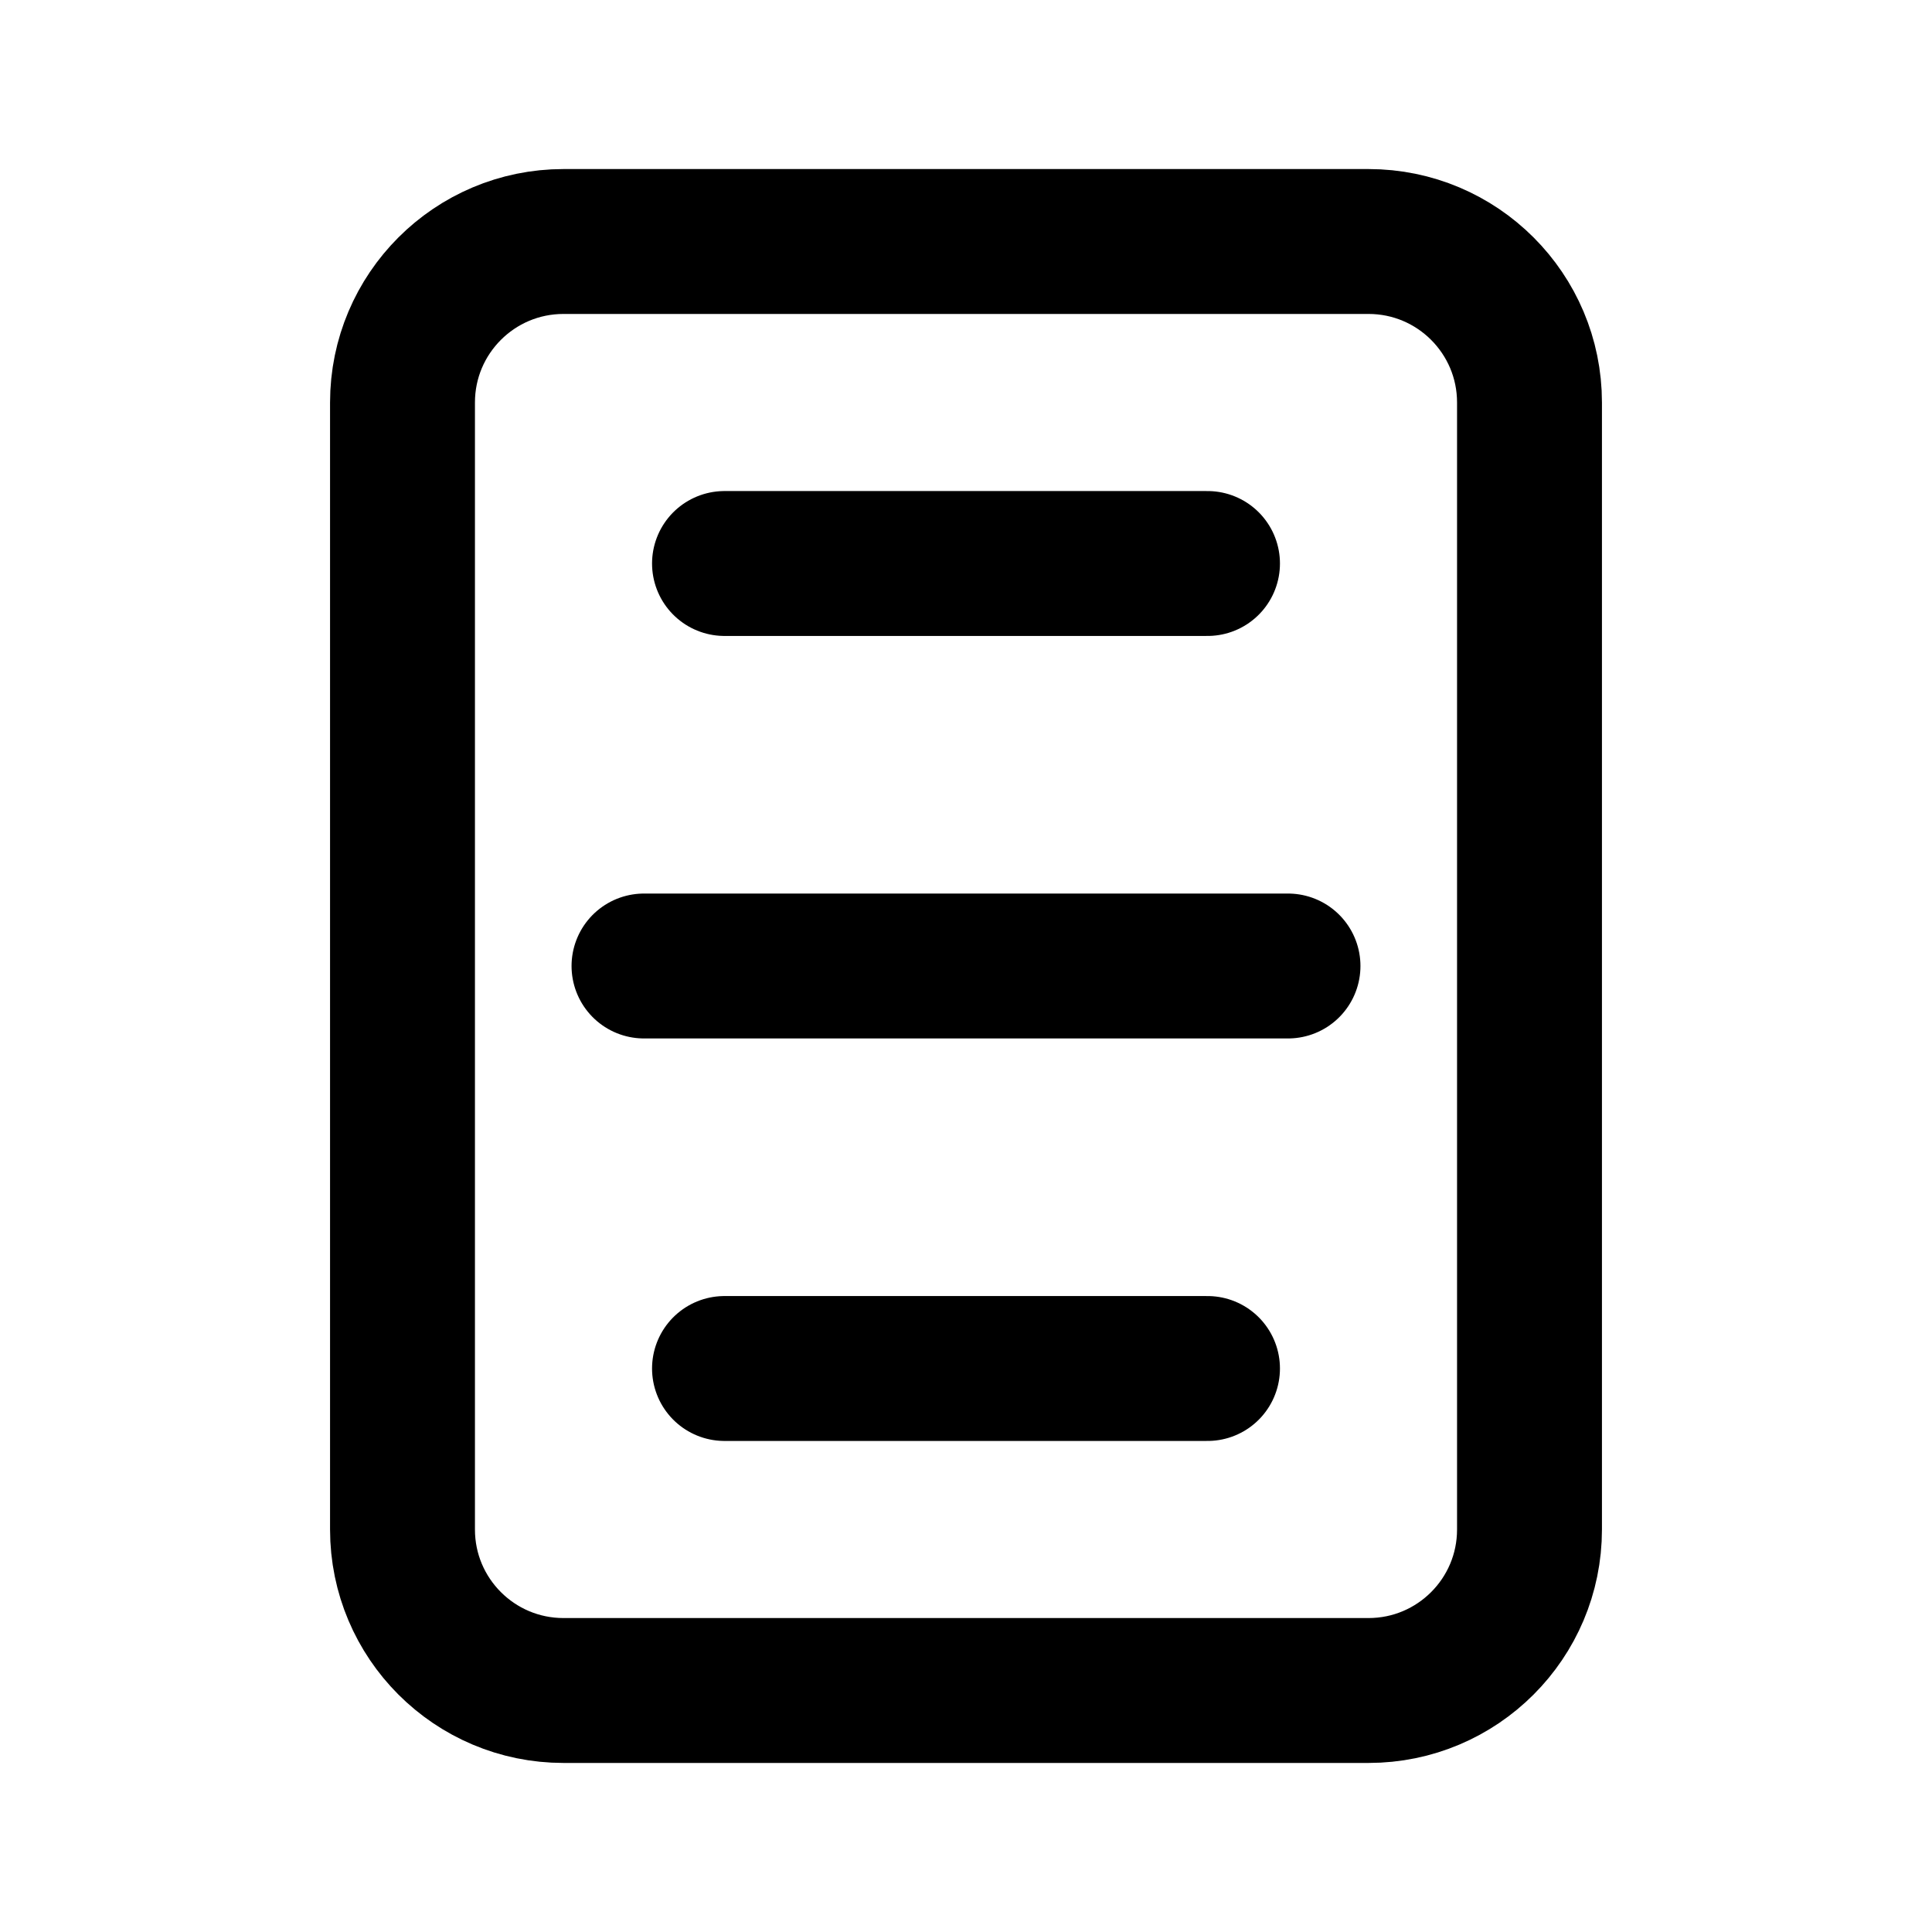
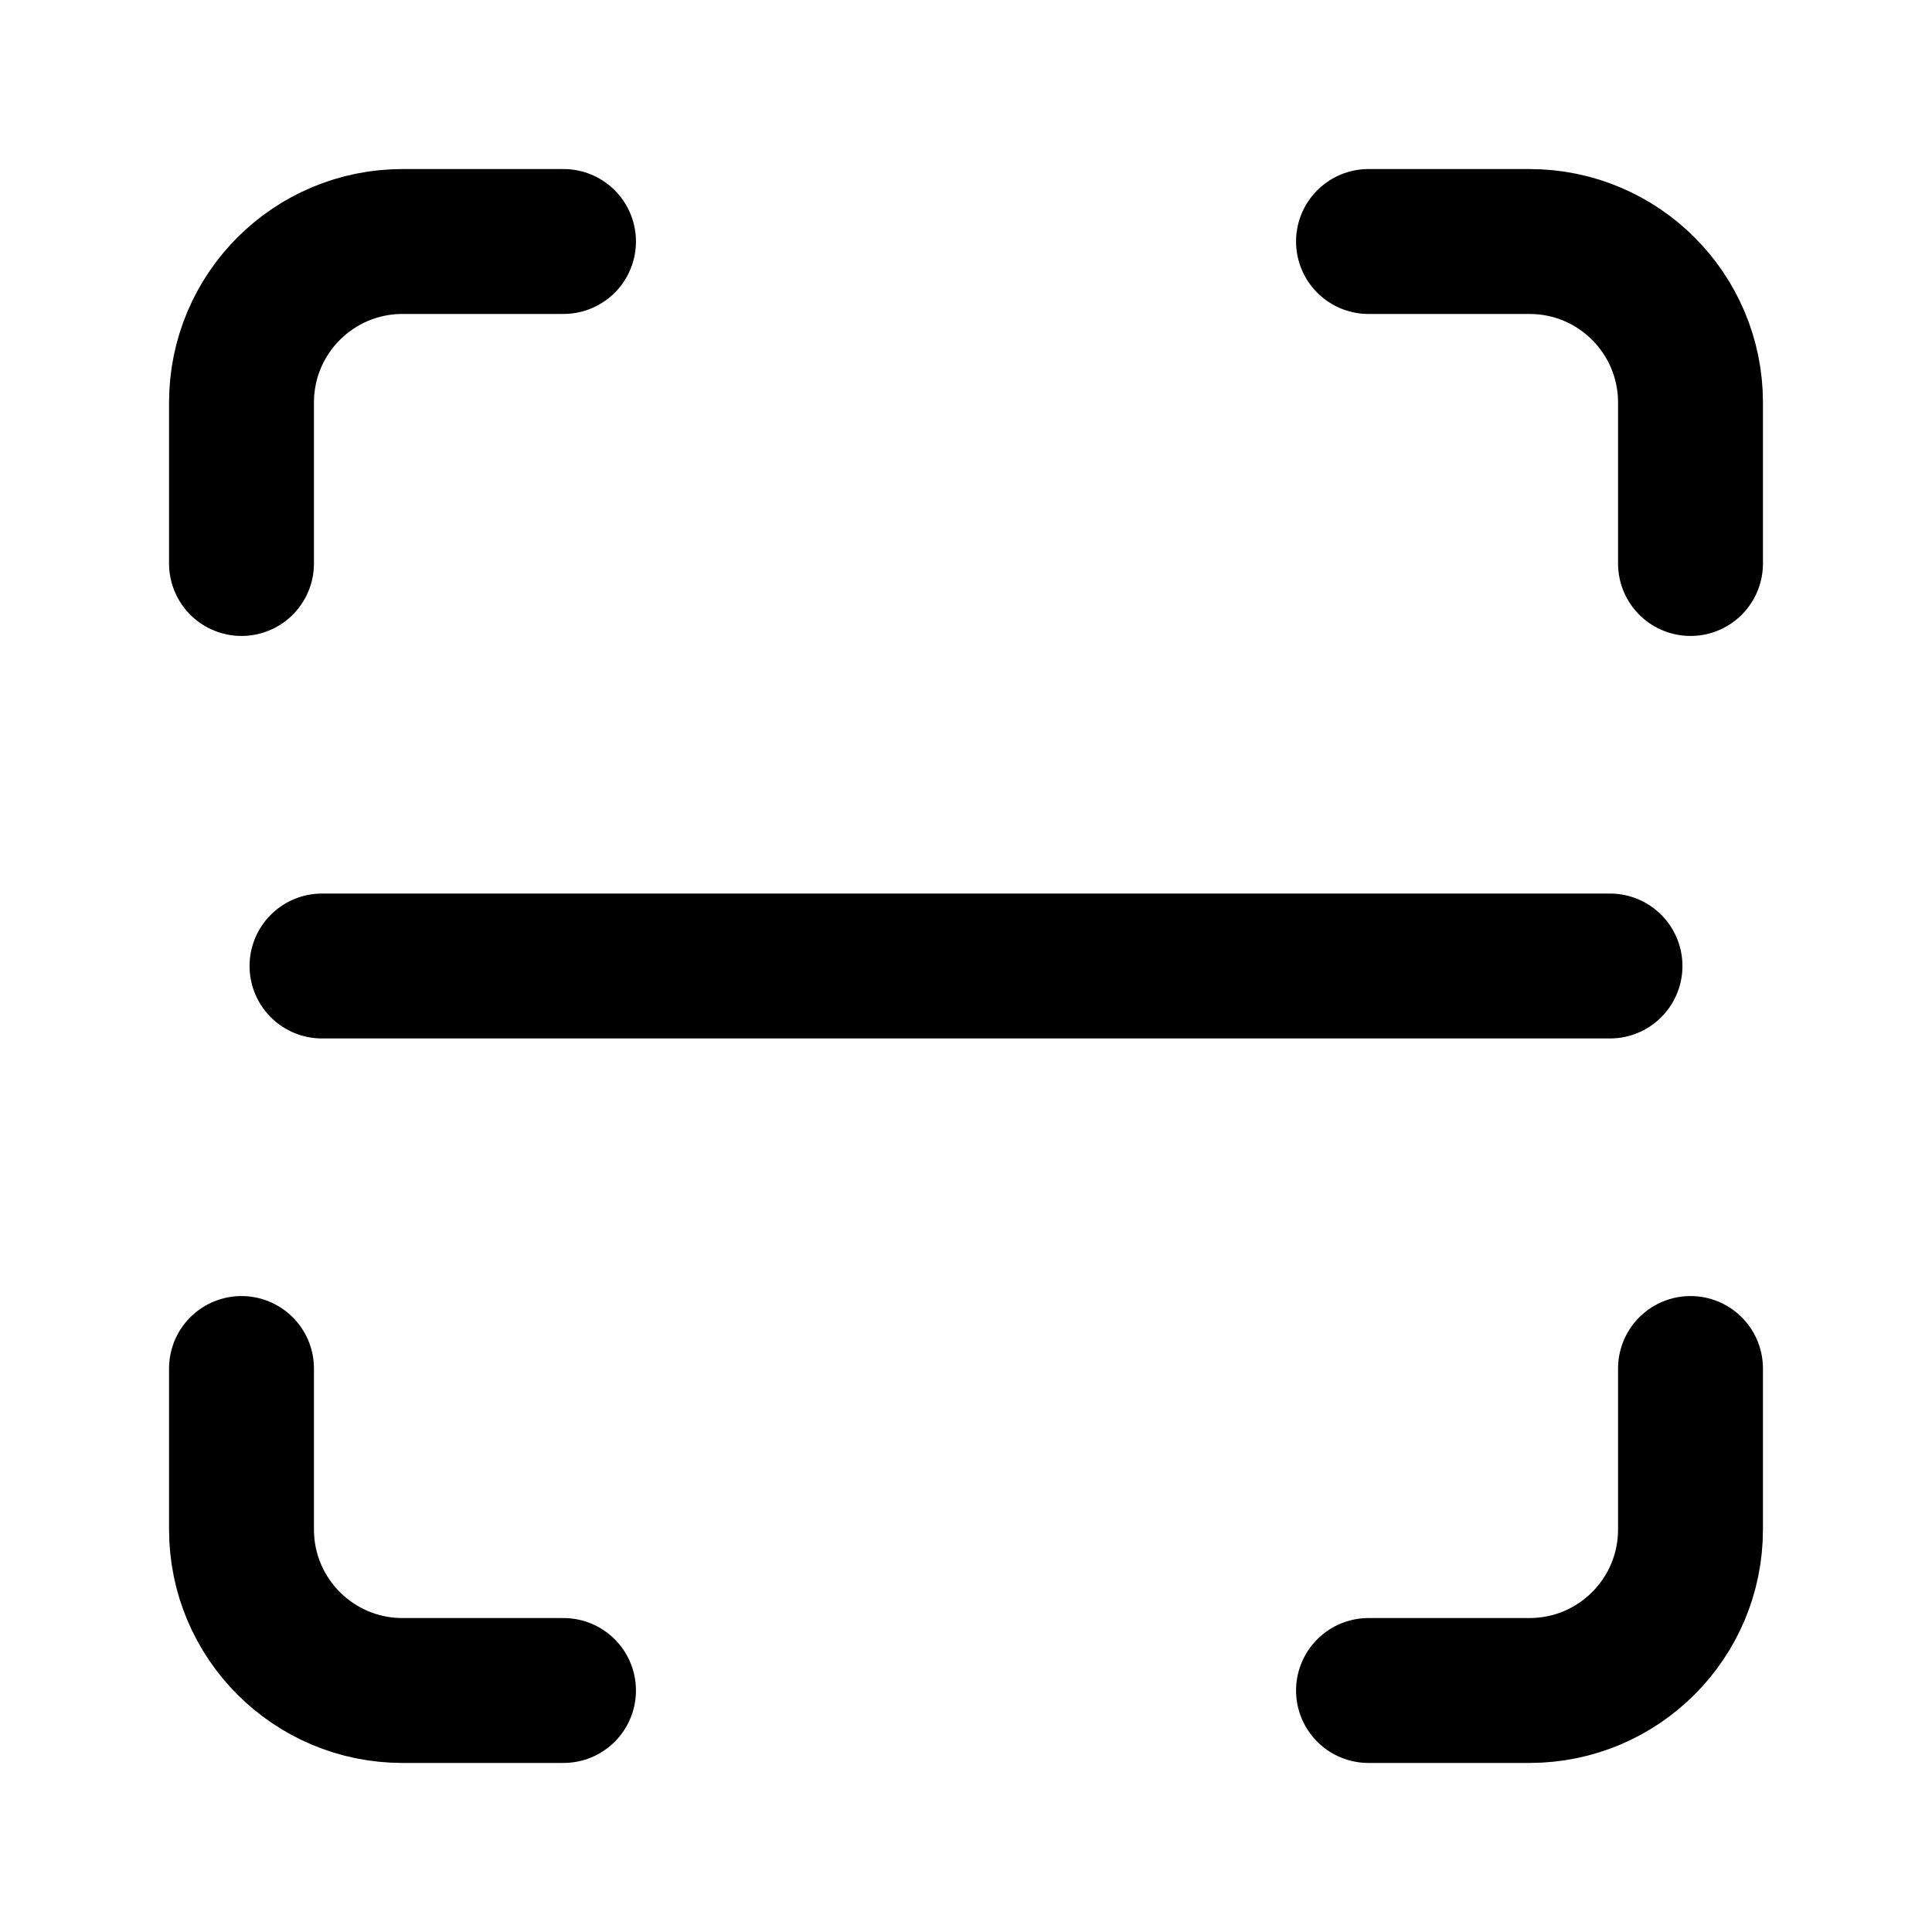
- <svg viewBox="0 0 24 24" fill="none" stroke="currentColor" stroke-width="1.8" stroke-linecap="round" stroke-linejoin="round" aria-hidden="true" focusable="false">
-   <rect x="5" y="3" width="14" height="18" rx="2" ry="2" />
-   <path d="M9 7h6" />
-   <path d="M9 17h6" />
-   <path class="scan-line" d="M8 12h8" />
+ <svg xmlns="http://www.w3.org/2000/svg" viewBox="0 0 24 24" fill="none" stroke="currentColor" stroke-width="1.8" stroke-linecap="round" stroke-linejoin="round" aria-hidden="true">
+   <path d="M3 7V5a2 2 0 0 1 2-2h2" />
+   <path d="M17 3h2a2 2 0 0 1 2 2v2" />
+   <path d="M21 17v2a2 2 0 0 1-2 2h-2" />
+   <path d="M7 21H5a2 2 0 0 1-2-2v-2" />
+   <line x1="4" y1="12" x2="20" y2="12" class="scan-line" stroke="currentColor" />
</svg>
